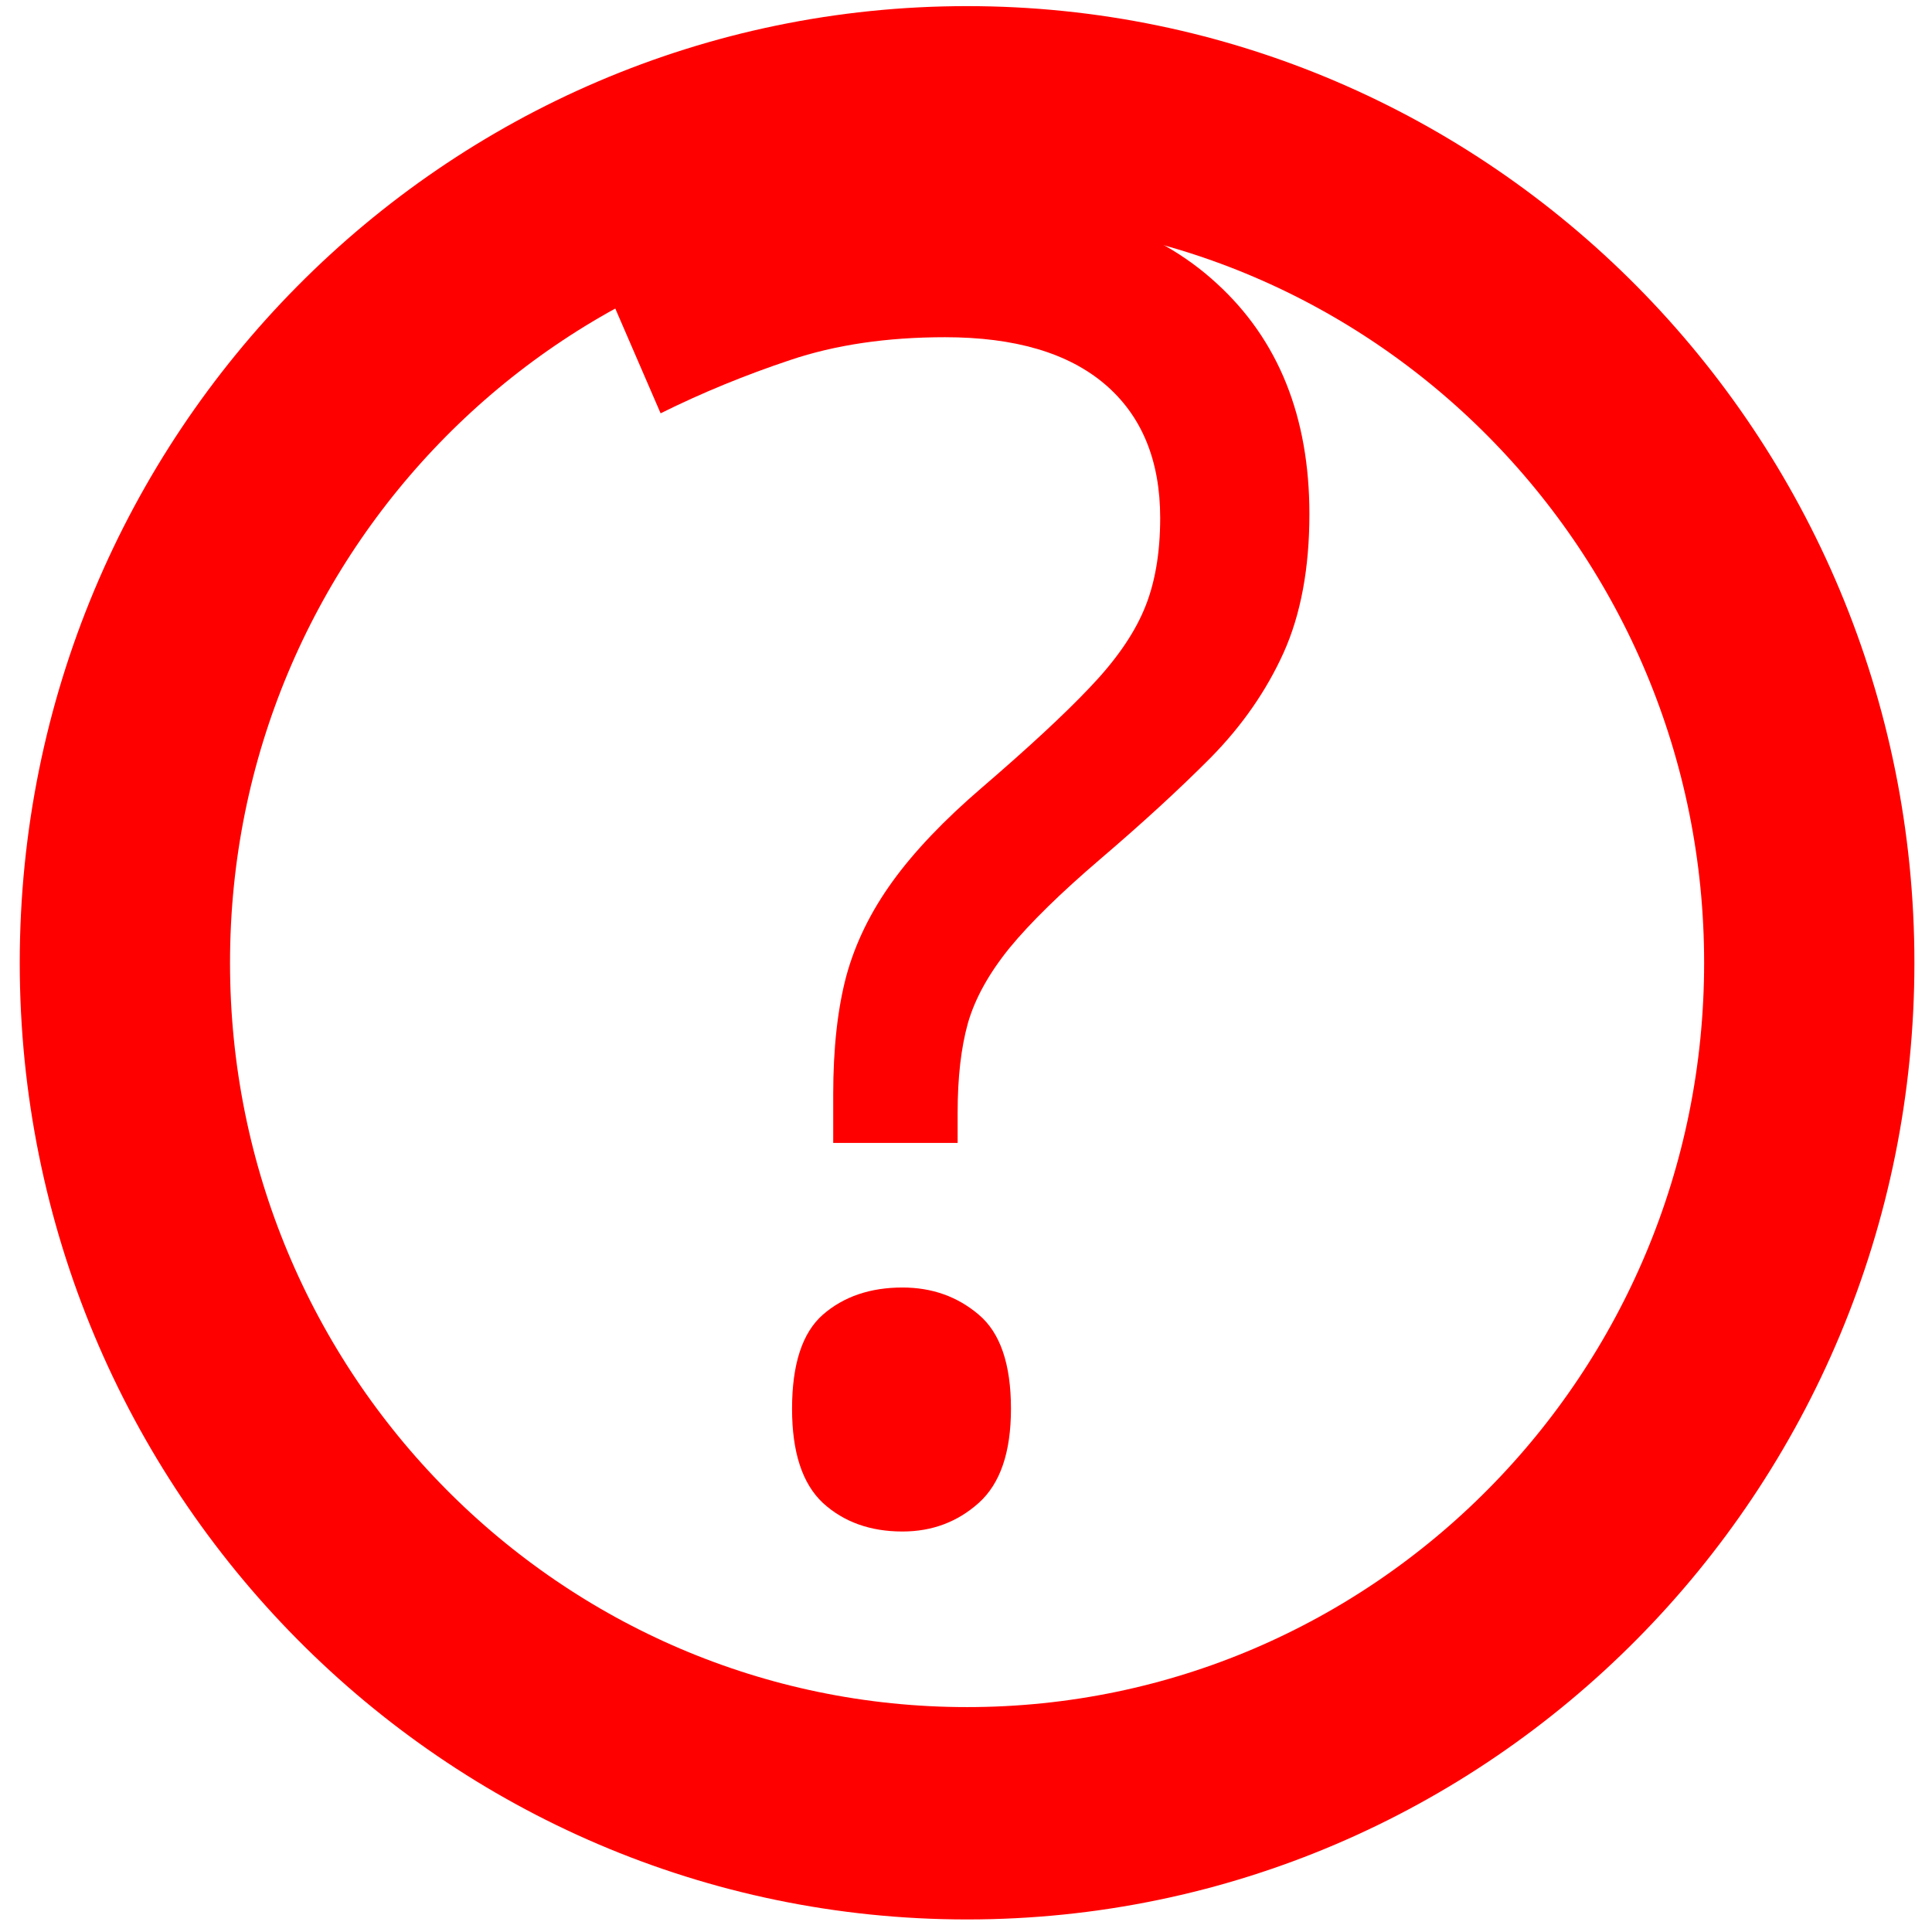
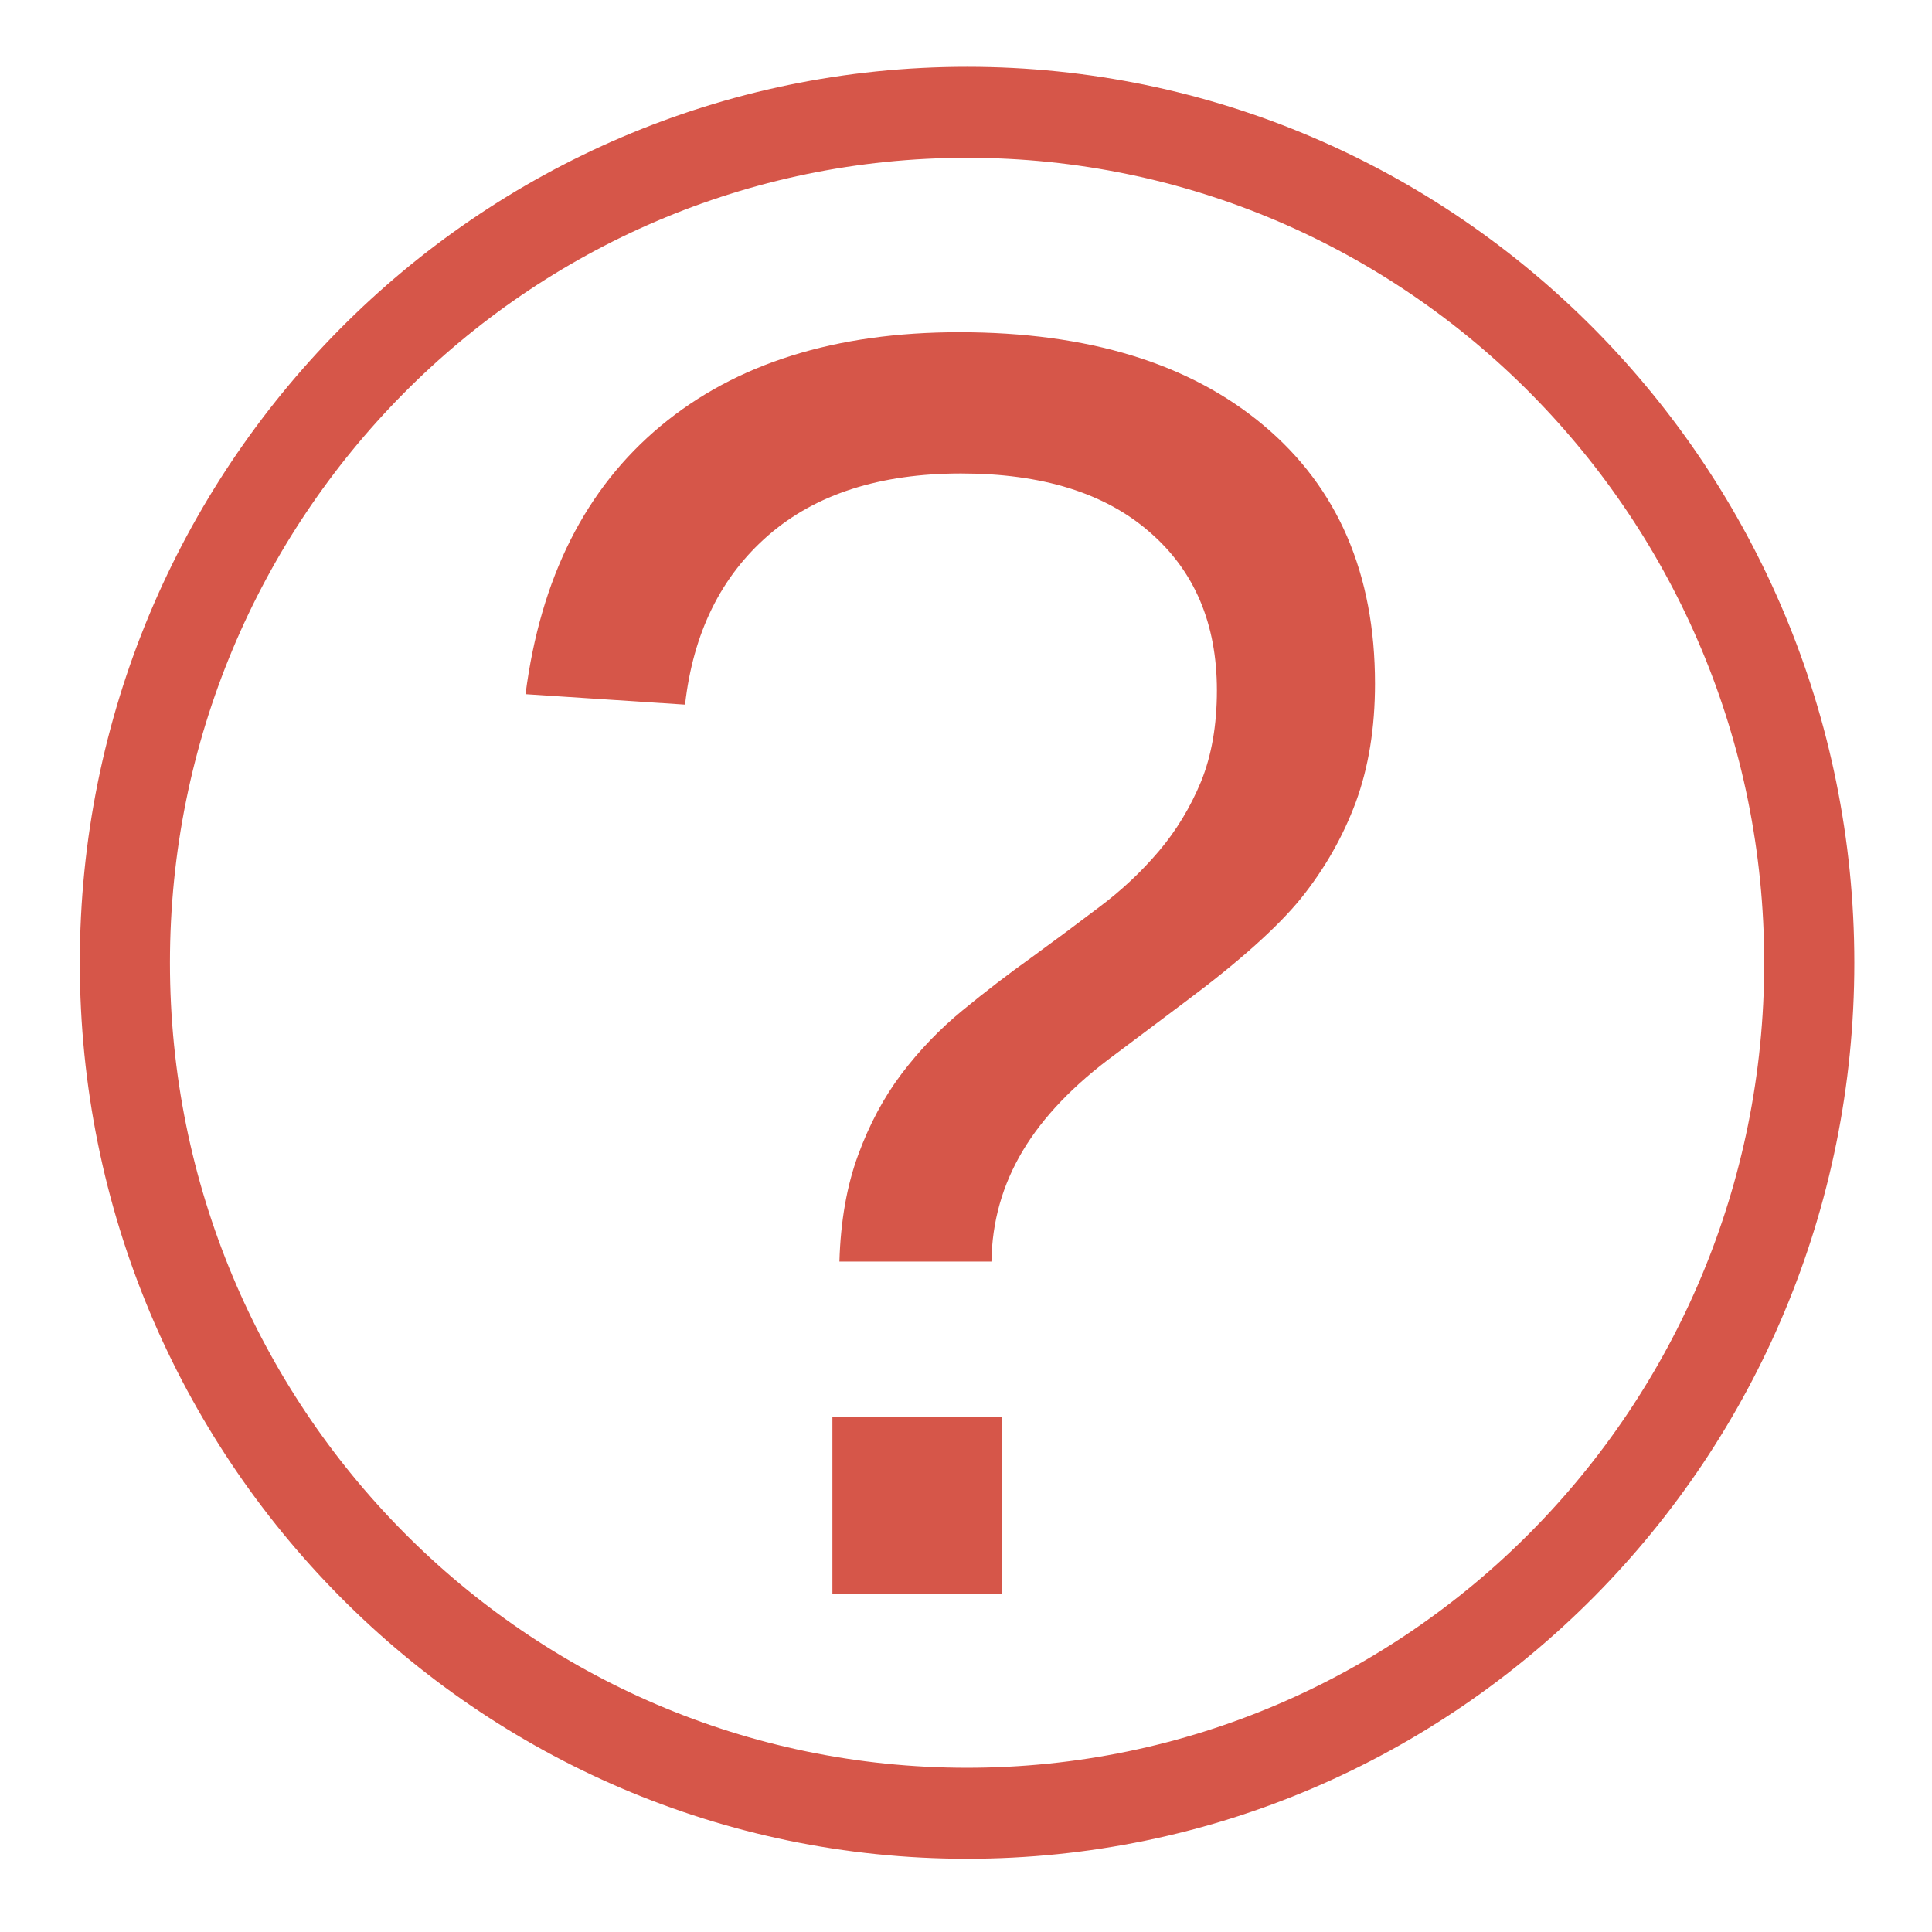
<svg xmlns="http://www.w3.org/2000/svg" width="64px" height="64px" id="svg2985" version="1.1">
  <defs id="defs2987" />
  <g id="layer1">
-     <path style="fill:none;stroke:#ff0000;stroke-width:52.224;stroke-miterlimit:4;stroke-opacity:1;stroke-dasharray:none" id="path2986-9-0" d="m 482.99,257.991 a 209.164,209.164 0 1 1 -418.328,0 209.164,209.164 0 1 1 418.328,0 z" transform="matrix(0.1333823,0,0,0.1346959,-4.487902,-2.856827)" />
-     <text xml:space="preserve" style="font-size:16.49px;font-style:normal;font-variant:normal;font-weight:bold;font-stretch:normal;line-height:125%;letter-spacing:0px;word-spacing:0px;fill:#ff0000;fill-opacity:1;stroke:none;font-family:Sneakerhead BTN;-inkscape-font-specification:Sneakerhead BTN Bold" x="19.518" y="49.483" id="text3782-4" transform="scale(0.9917094,1.00836)">
-       <tspan id="tspan3784-0" x="19.518" y="49.483" style="font-size:59.363px;font-style:normal;font-variant:normal;font-weight:normal;font-stretch:normal;fill:#ff0000;stroke:none;font-family:Sneakerhead BTN;-inkscape-font-specification:Sneakerhead BTN">?</tspan>
+     <path style="fill:none;stroke:#d65649;stroke-width:22.382;stroke-miterlimit:4;stroke-opacity:1;stroke-dasharray:none" id="path2986-9-0" d="m 482.99,257.991 a 209.164,209.164 0 1 1 -418.328,0 209.164,209.164 0 1 1 418.328,0 z" transform="matrix(0.1333823,0,0,0.1346959,-4.487902,-2.856827)" />
+     <text xml:space="preserve" style="font-size:16.49px;font-style:normal;font-variant:normal;font-weight:bold;font-stretch:normal;line-height:125%;letter-spacing:0px;word-spacing:0px;fill:#d65649;fill-opacity:1;stroke:none;font-family:Sneakerhead BTN;-inkscape-font-specification:Sneakerhead BTN Bold" x="15.118" y="52.368" id="text3782-4" transform="scale(0.9917094,1.00836)">
+       <tspan id="tspan3784-0" x="15.118" y="52.368" style="font-size:59.363px;font-style:normal;font-variant:normal;font-weight:normal;font-stretch:normal;fill:#d65649;stroke:none;font-family:Arial;-inkscape-font-specification:Arial;fill-opacity:1">?</tspan>
    </text>
  </g>
</svg>
